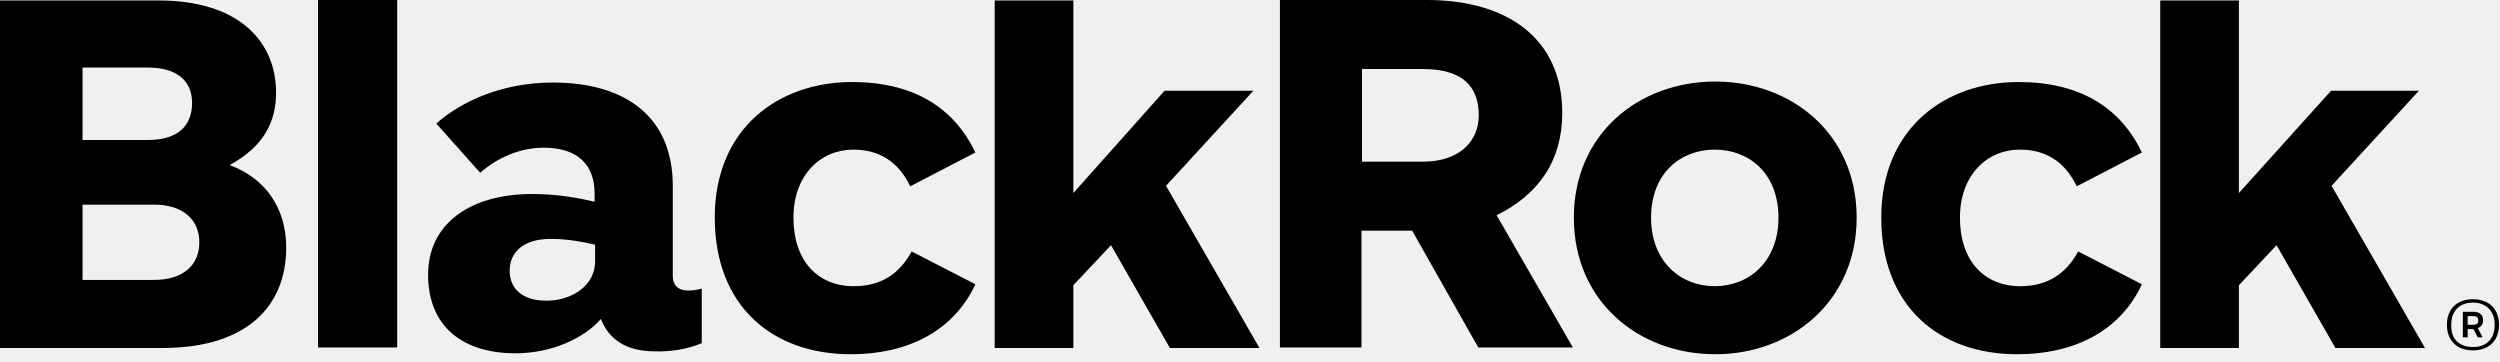
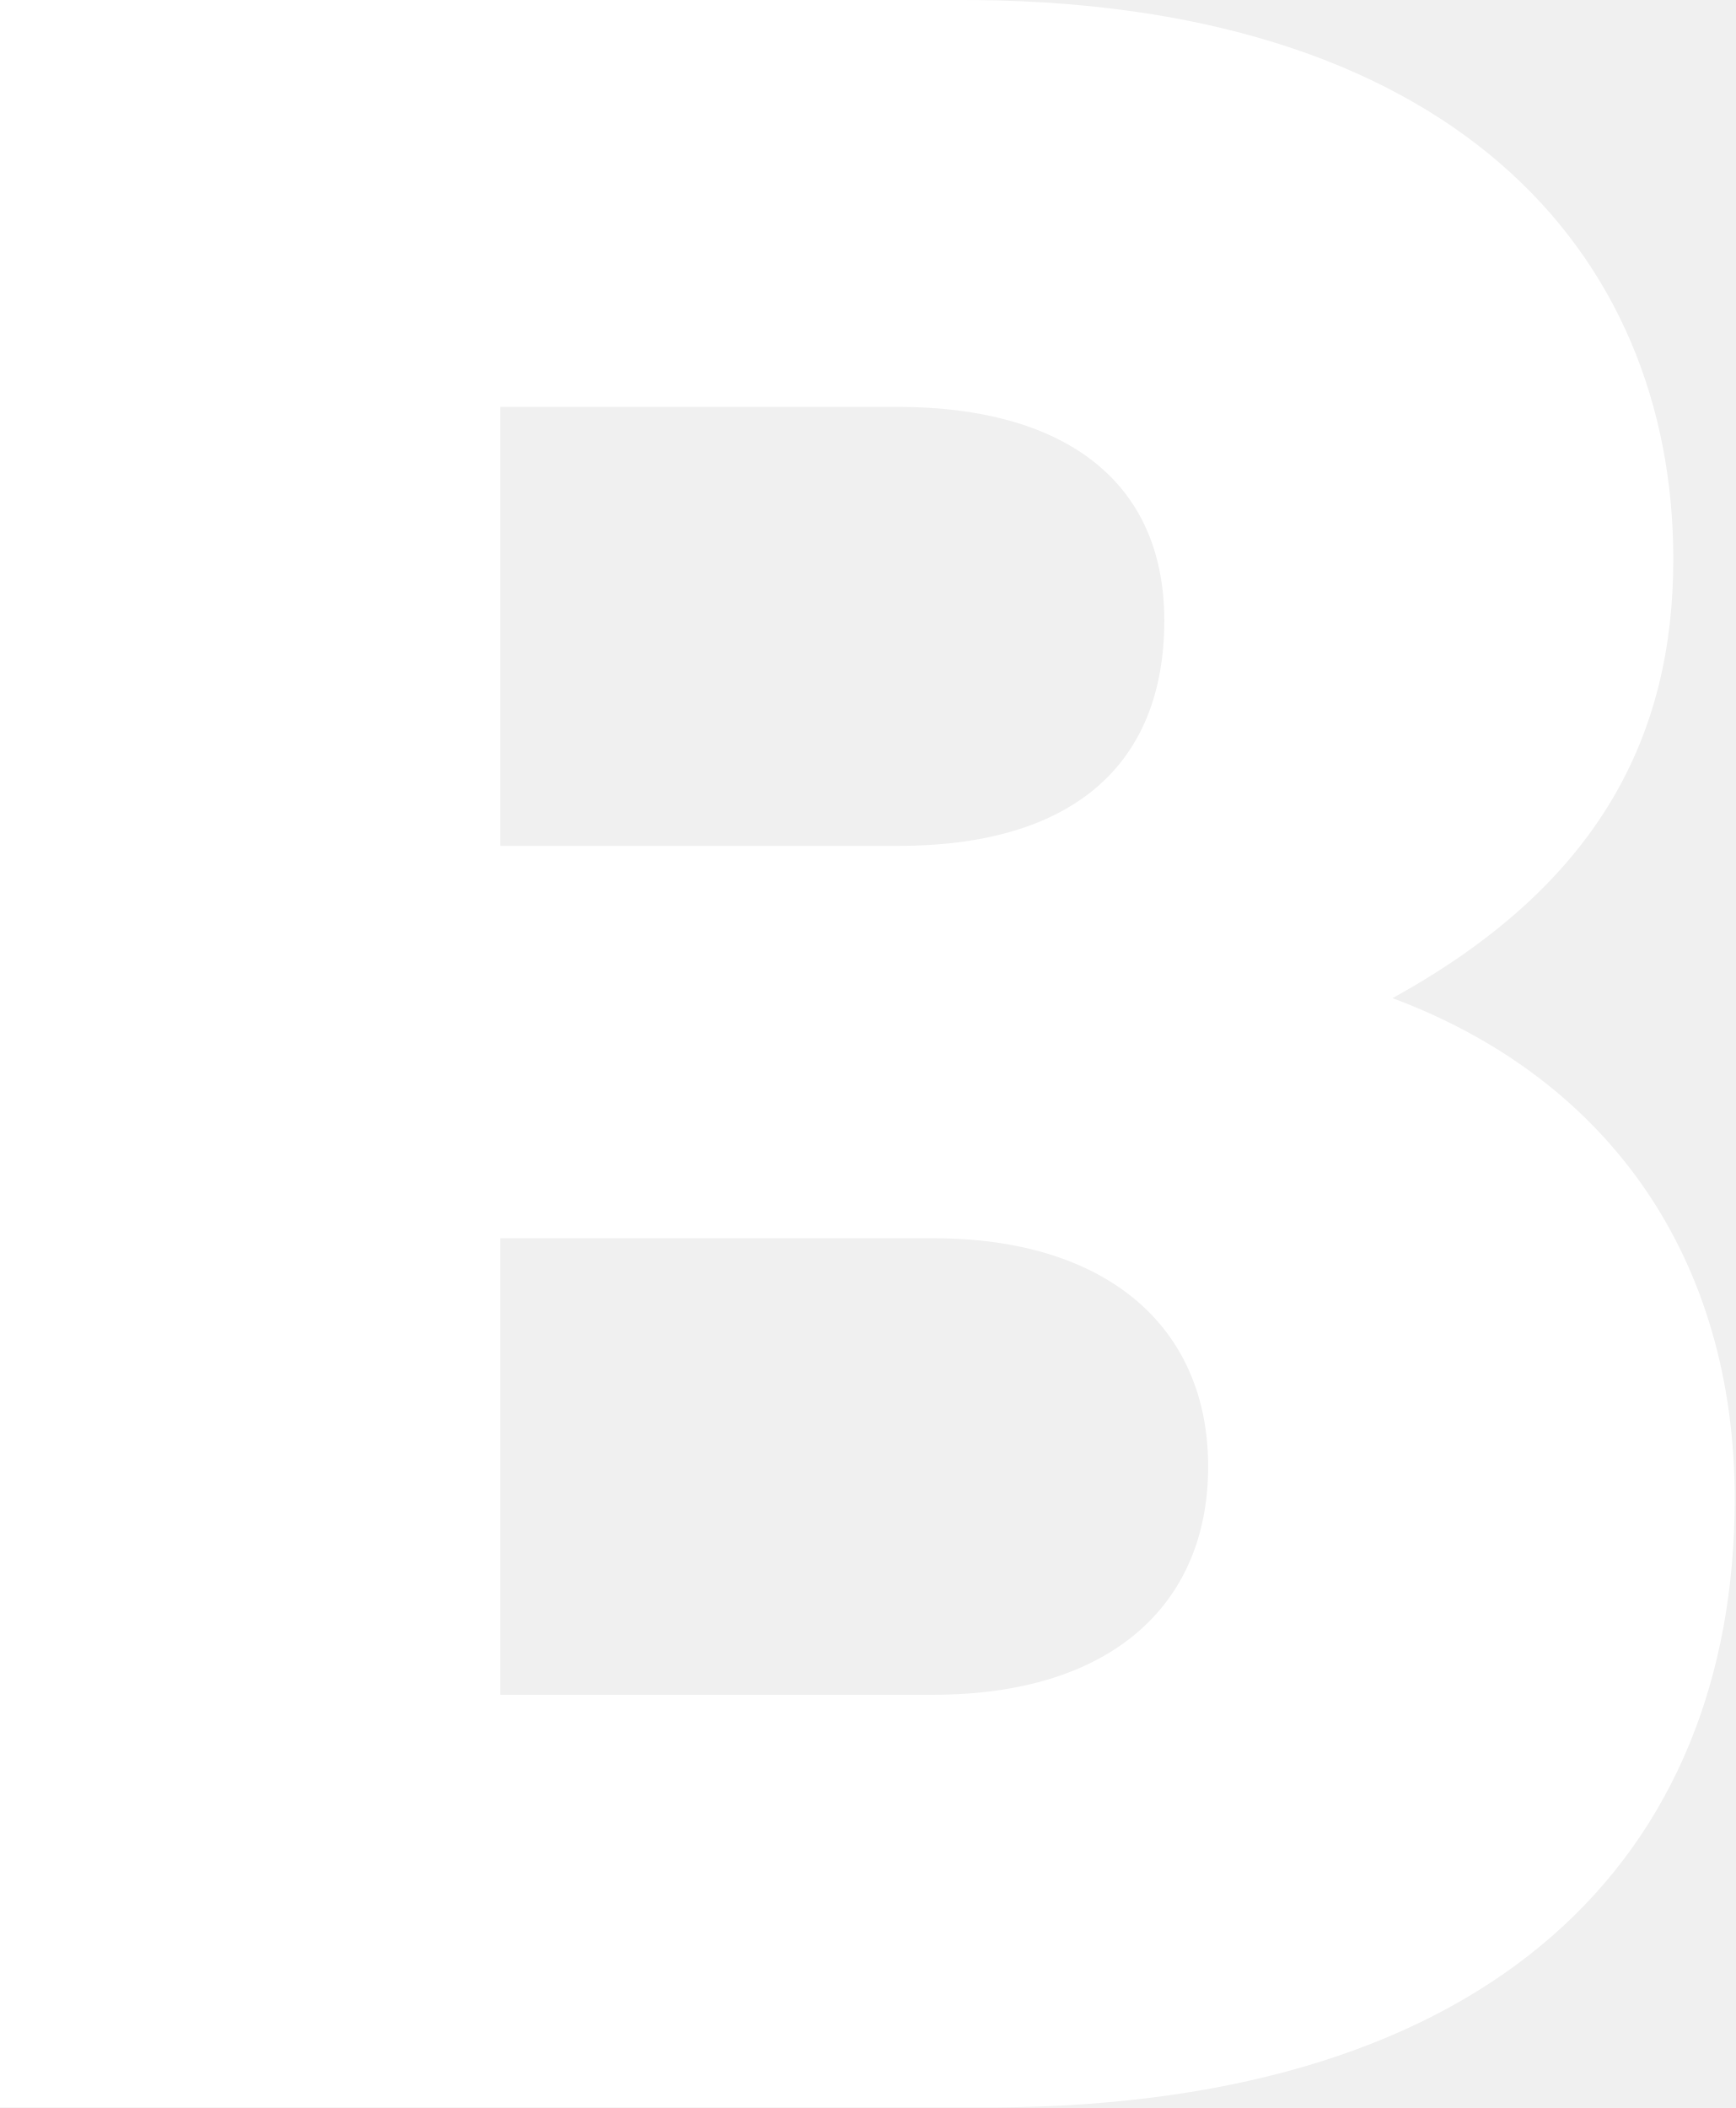
- <svg xmlns="http://www.w3.org/2000/svg" width="152px" height="22px" viewBox="0 0 152 22" version="1.1">
-   <defs />
-   <g id="Nav-IRELAND" stroke="none" stroke-width="1" fill="none" fill-rule="evenodd">
-     <g id="BlackRock_Wordmark_Blk_RGB" fill="#000000" fill-rule="nonzero">
-       <path d="M19.337,21.127 L19.337,8.52651283e-14 L24.15,8.52651283e-14 L24.15,21.127 L19.337,21.127 Z M112.885,13.234 C112.885,8.128 108.924,4.959 104.287,4.959 C99.622,4.959 95.69,8.158 95.69,13.234 C95.69,18.34 99.651,21.538 104.287,21.538 C108.924,21.538 112.885,18.31 112.885,13.234 Z M108.131,13.234 C108.131,15.904 106.341,17.401 104.258,17.401 C102.175,17.401 100.385,15.904 100.385,13.234 C100.385,10.534 102.175,9.097 104.258,9.097 C106.341,9.097 108.131,10.534 108.131,13.234 Z M17.401,15.053 C17.401,12.676 16.168,10.857 13.968,10.036 C16.051,8.891 16.785,7.395 16.785,5.634 C16.785,2.553 14.554,8.94041785e-14 9.566,0.029 L1.13686838e-13,0.029 L1.13686838e-13,21.157 L9.977,21.157 C14.995,21.127 17.401,18.633 17.401,15.053 Z M11.679,6.25 C11.679,7.688 10.769,8.51 9.008,8.51 L5.018,8.51 L5.018,4.108 L9.008,4.108 C10.622,4.108 11.679,4.812 11.679,6.25 Z M12.119,14.731 C12.119,16.11 11.151,17.019 9.361,17.019 L5.018,17.019 L5.018,12.442 L9.361,12.442 C11.092,12.442 12.119,13.322 12.119,14.731 Z M59.303,9.273 C57.983,6.514 55.518,4.988 51.792,4.988 C47.39,4.988 43.458,7.747 43.458,13.234 C43.458,18.575 46.92,21.538 51.733,21.538 C55.107,21.538 57.954,20.188 59.303,17.283 L55.43,15.288 C54.726,16.579 53.64,17.401 51.909,17.401 C49.679,17.401 48.241,15.816 48.241,13.234 C48.241,10.652 49.884,9.097 51.88,9.097 C53.435,9.097 54.608,9.801 55.342,11.327 L59.303,9.273 Z M130.227,9.273 C128.907,6.514 126.442,4.988 122.715,4.988 C118.314,4.988 114.381,7.747 114.381,13.234 C114.381,18.575 117.844,21.538 122.656,21.538 C126.031,21.538 128.877,20.188 130.227,17.283 L126.354,15.288 C125.649,16.579 124.564,17.401 122.832,17.401 C120.602,17.401 119.164,15.816 119.164,13.234 C119.164,10.652 120.808,9.097 122.803,9.097 C124.358,9.097 125.532,9.801 126.266,11.327 L130.227,9.273 Z M89.88,21.127 L85.859,14.026 L82.778,14.026 L82.778,21.127 L77.819,21.127 L77.819,8.52651283e-14 L86.769,8.52651283e-14 C91.611,8.52651283e-14 94.985,2.318 94.985,6.866 C94.985,9.771 93.547,11.825 90.995,13.087 L95.631,21.127 L89.88,21.127 Z M82.808,9.83 L86.505,9.83 C88.794,9.83 89.909,8.539 89.909,7.013 C89.909,5.194 88.853,4.196 86.505,4.196 L82.808,4.196 L82.808,9.83 Z M42.666,20.863 L42.666,17.547 C42.46,17.606 42.167,17.665 41.844,17.665 C41.228,17.665 40.905,17.342 40.905,16.785 L40.905,11.297 C40.905,7.189 38.147,5.018 33.598,5.018 C30.635,5.018 28.111,6.103 26.527,7.512 L29.197,10.505 C30.253,9.566 31.662,8.979 33.041,8.979 C35.154,8.979 36.151,10.036 36.151,11.767 L36.151,12.266 C35.154,12.031 33.892,11.796 32.366,11.796 C28.522,11.796 26.028,13.645 26.028,16.697 C26.028,19.836 28.111,21.48 31.339,21.48 C33.54,21.48 35.506,20.57 36.533,19.396 C37.149,20.951 38.499,21.362 39.819,21.362 C40.729,21.392 41.785,21.245 42.666,20.863 Z M36.181,15.904 C36.181,17.342 34.802,18.281 33.217,18.281 C31.72,18.281 30.987,17.518 30.987,16.462 C30.987,15.347 31.808,14.525 33.481,14.525 C34.508,14.525 35.418,14.701 36.181,14.877 L36.181,15.904 Z M147.422,21.127 L141.759,11.297 L147.07,5.517 L141.73,5.517 L136.125,11.737 L136.125,0.029 L131.342,0.029 L131.342,21.157 L136.125,21.157 L136.125,17.342 L138.414,14.907 L141.994,21.157 L147.422,21.157 L147.422,21.127 Z M76.558,21.127 L70.894,11.297 L76.205,5.517 L70.806,5.517 L65.26,11.737 L65.26,0.029 L60.477,0.029 L60.477,21.157 L65.26,21.157 L65.26,17.342 L67.549,14.907 L71.129,21.157 L76.558,21.157 L76.558,21.127 Z M150.357,18.193 C151.354,18.193 151.941,18.809 151.941,19.748 C151.941,20.687 151.354,21.303 150.357,21.303 C149.359,21.303 148.772,20.687 148.772,19.748 C148.772,18.809 149.359,18.193 150.357,18.193 Z M150.357,21.098 C151.149,21.098 151.677,20.629 151.677,19.748 C151.677,18.868 151.12,18.398 150.357,18.398 C149.564,18.398 149.036,18.868 149.036,19.748 C149.007,20.658 149.564,21.098 150.357,21.098 Z M149.741,18.956 L150.386,18.956 C150.768,18.956 150.973,19.161 150.973,19.455 C150.973,19.719 150.856,19.866 150.65,19.954 L150.944,20.511 L150.65,20.511 L150.386,20.012 L150.034,20.012 L150.034,20.511 L149.741,20.511 L149.741,18.956 Z M150.034,19.191 L150.034,19.748 L150.357,19.748 C150.562,19.748 150.68,19.69 150.68,19.484 C150.68,19.308 150.592,19.22 150.386,19.22 L150.034,19.22 L150.034,19.191 Z" id="Shape" />
-     </g>
-   </g>
+ <svg xmlns="http://www.w3.org/2000/svg" version="1.2" viewBox="0 0 1286 1562" width="1286" height="1562">
+   <path fill="#ffffff" fill-rule="evenodd" d="m737.1 1561.6h-737.1v-1561.6h706.7c368.5-2.1 533.3 186.6 533.3 414.3 0 130.1-54.2 240.7-208.1 325.3 162.6 60.8 253.6 195.2 253.6 370.9 0 264.6-177.7 449-548.4 451.1zm-71.6-1260.1h-294.8v325.3h294.8c130.1 0 197.3-60.7 197.3-167 0-106.2-78-158.3-197.3-158.3zm26 616h-320.8v338.3h320.8c132.3 0 203.8-67.2 203.8-169.1 0-104.2-75.9-169.2-203.8-169.2z" />
</svg>
